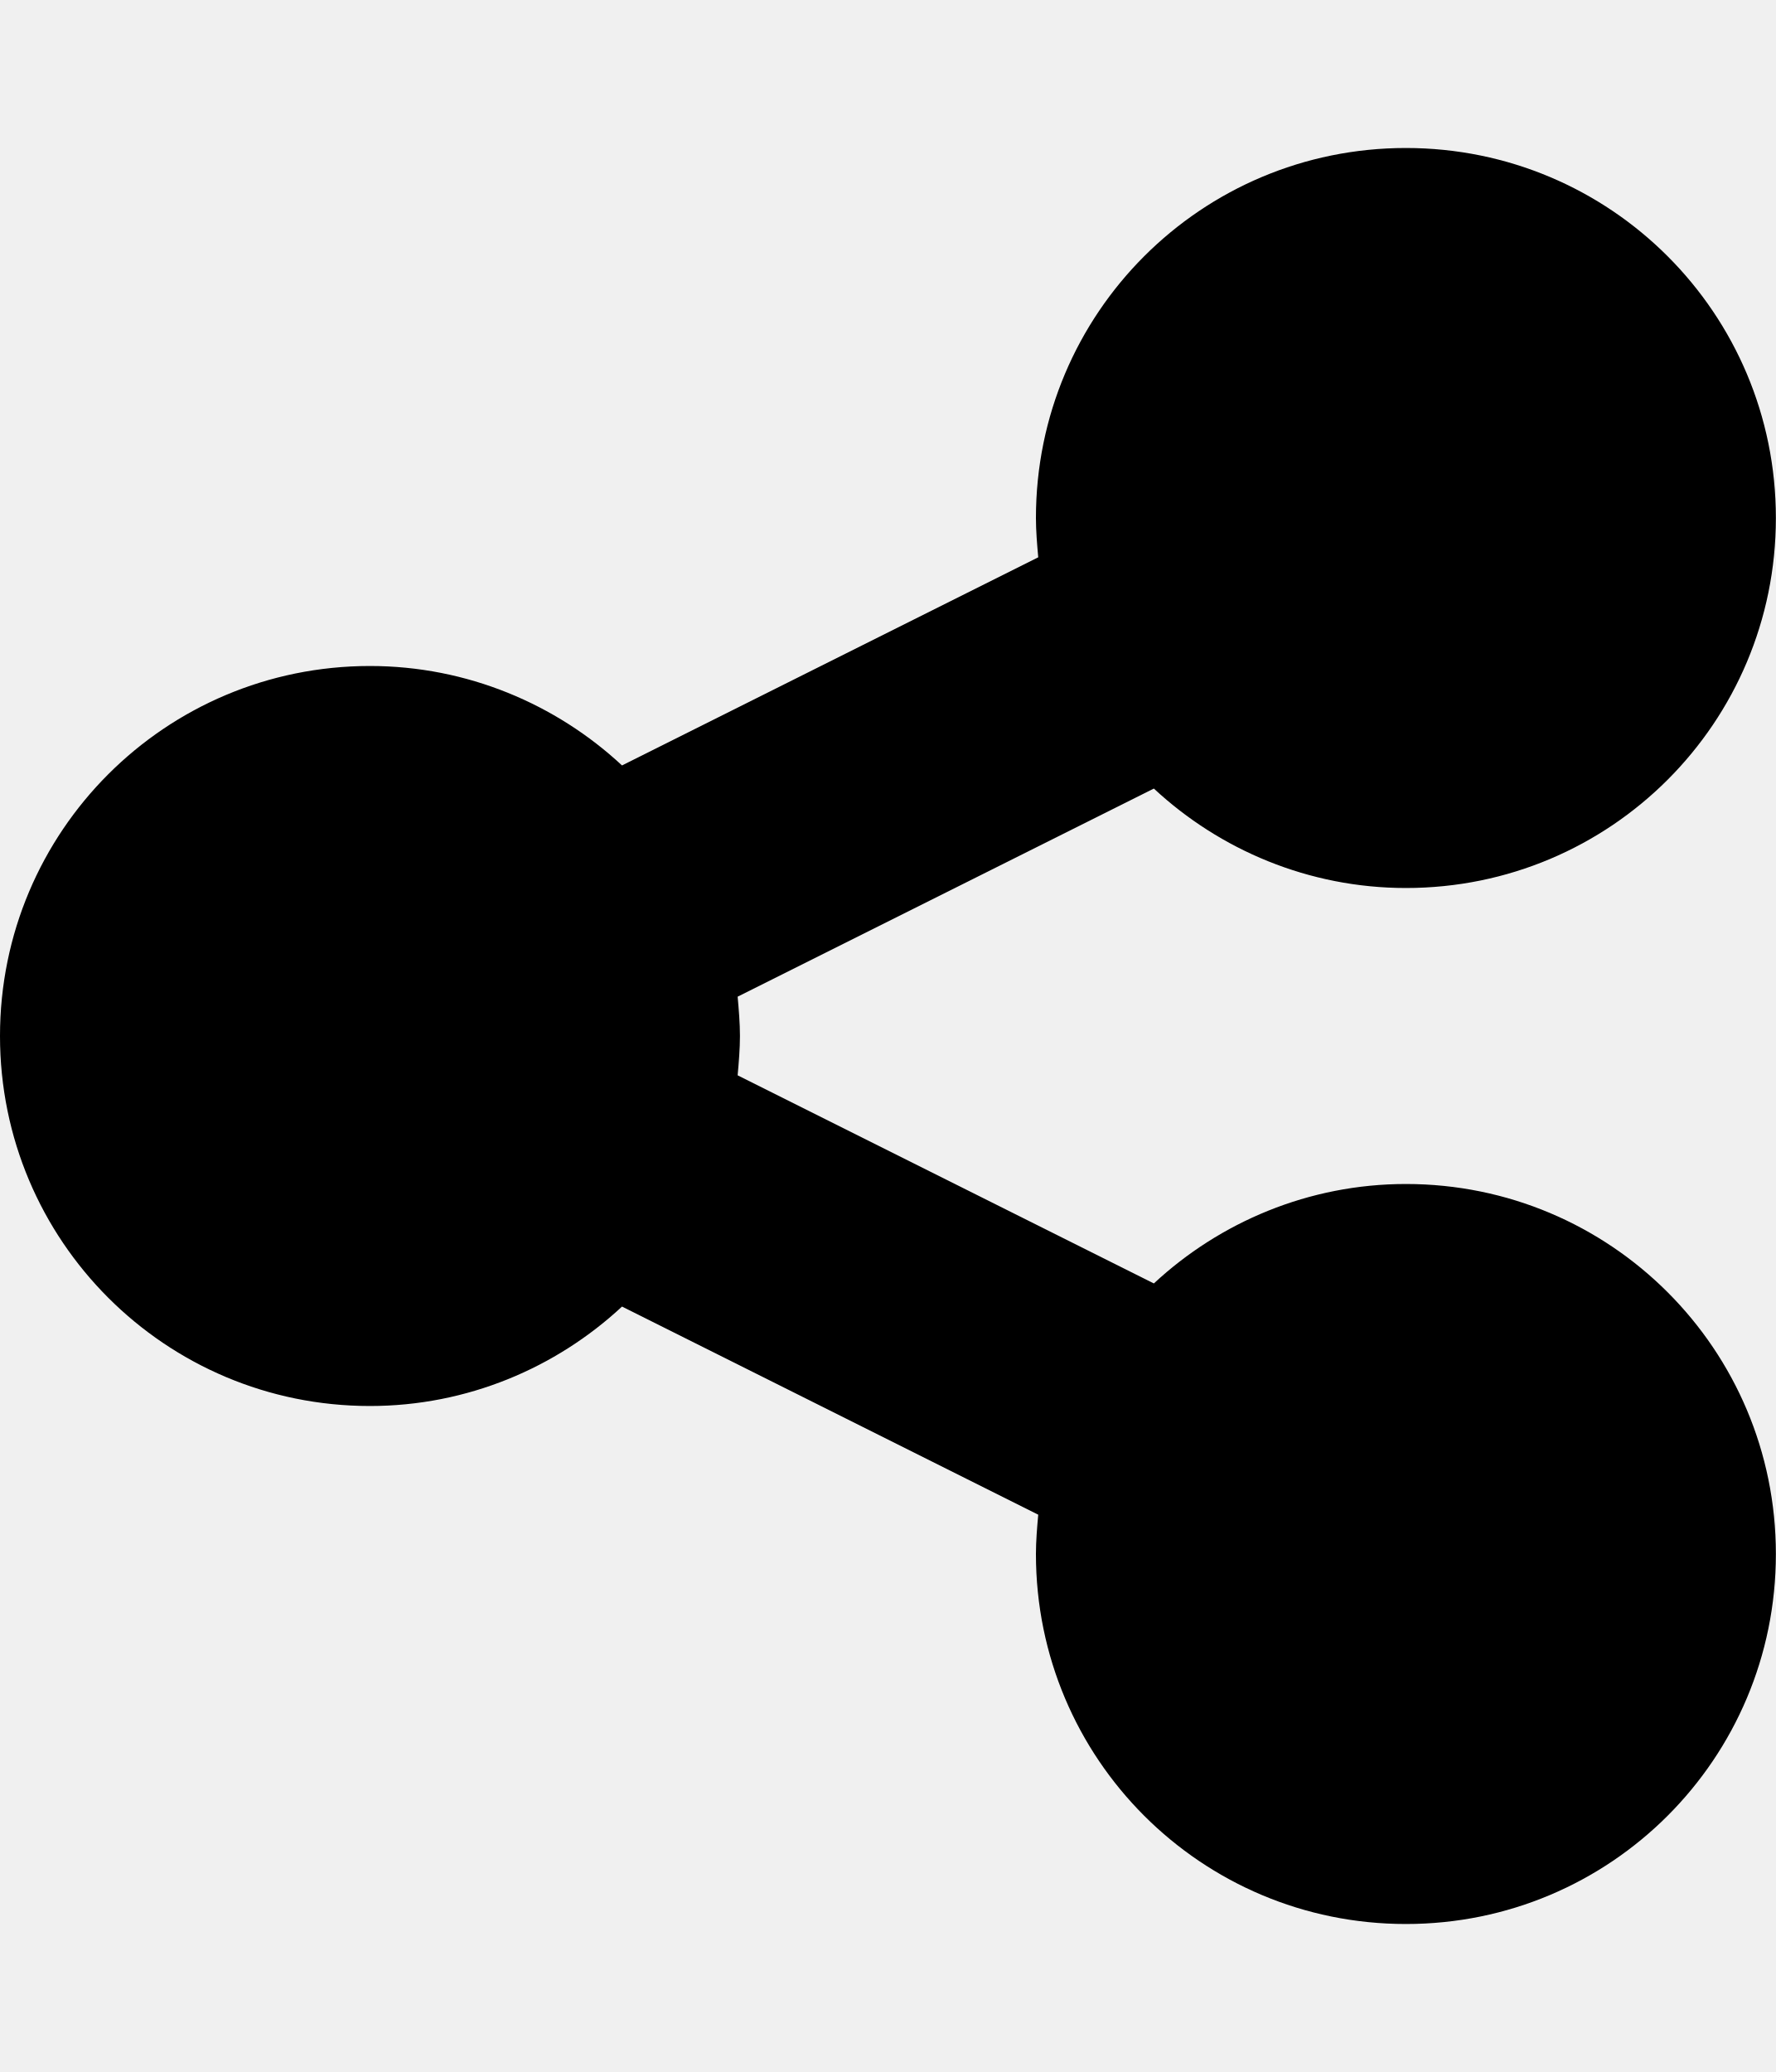
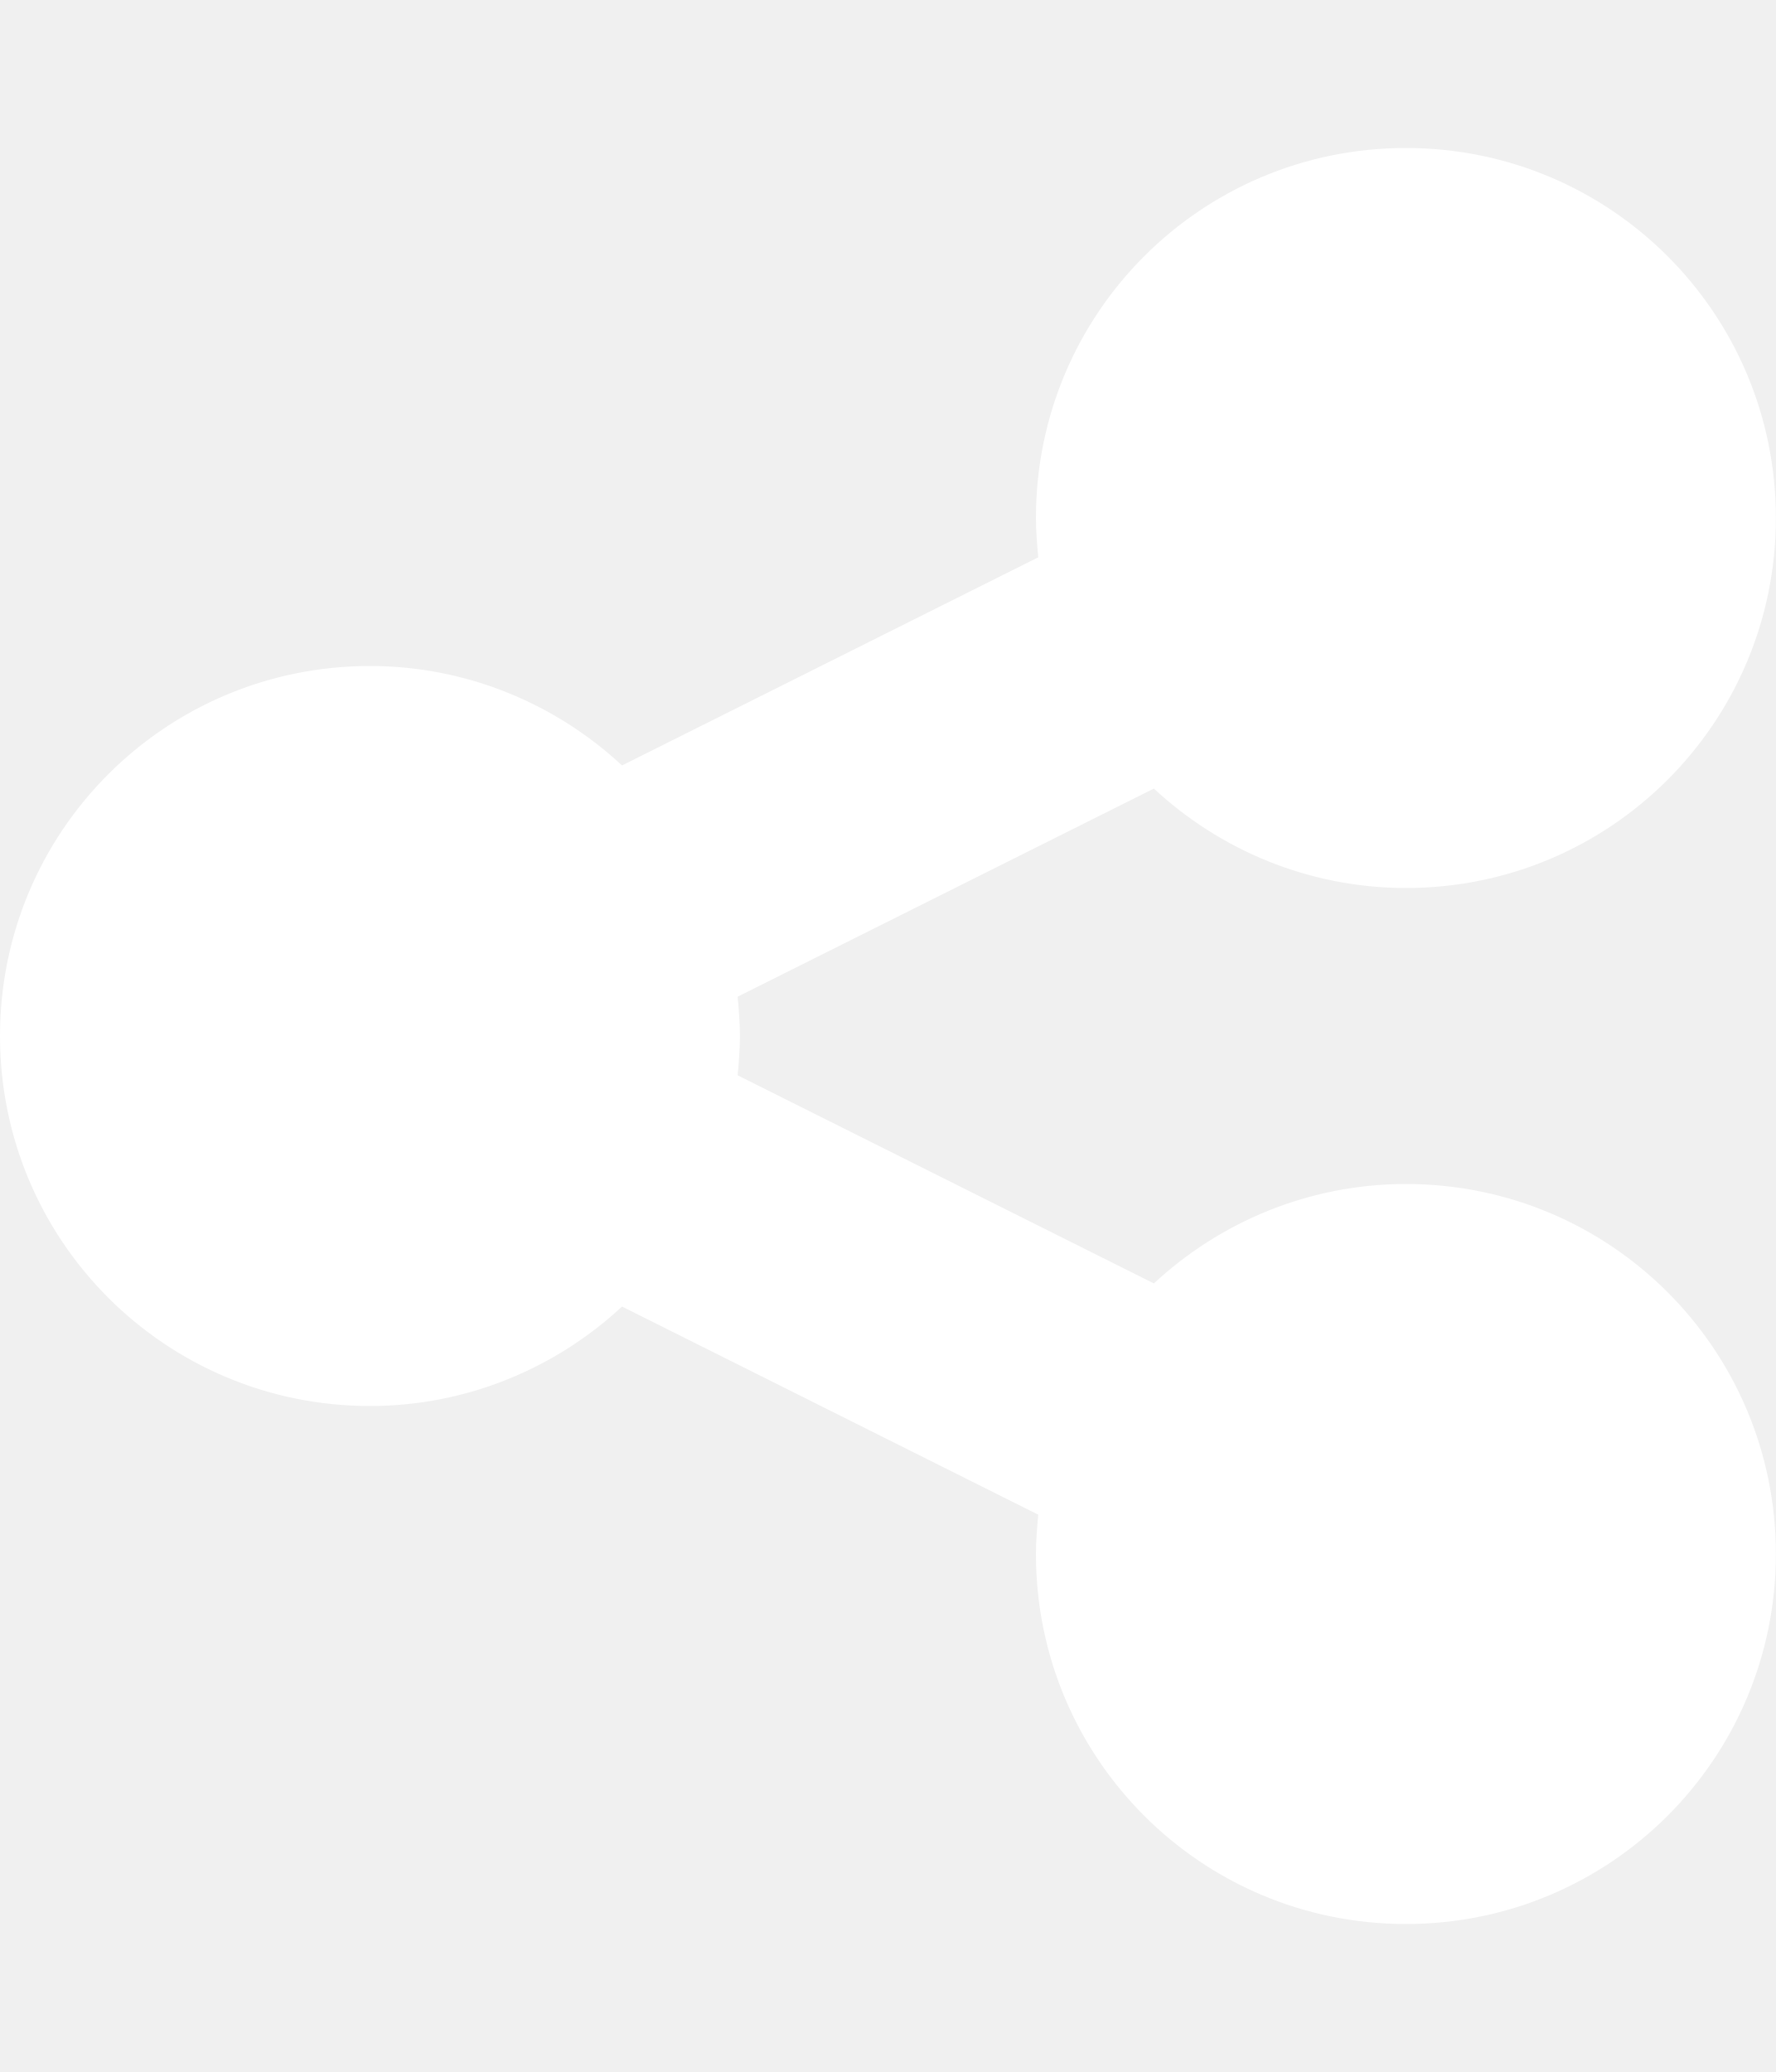
<svg xmlns="http://www.w3.org/2000/svg" version="1.1" width="384" height="448" viewBox="0 0 384 448">
-   <path d="M304 256c44.25 0 80 35.75 80 80s-35.75 80-80 80-80-35.75-80-80c0-2.75 0.25-5.75 0.5-8.5l-90-45c-14.25 13.25-33.5 21.5-54.5 21.5-44.25 0-80-35.75-80-80s35.75-80 80-80c21 0 40.25 8.25 54.5 21.5l90-45c-0.25-2.75-0.5-5.75-0.5-8.5 0-44.25 35.75-80 80-80s80 35.75 80 80-35.75 80-80 80c-21 0-40.25-8.25-54.5-21.5l-90 45c0.25 2.75 0.5 5.75 0.5 8.5s-0.25 5.75-0.5 8.5l90 45c14.25-13.25 33.5-21.5 54.5-21.5z" />
+   <path d="M304 256c44.25 0 80 35.75 80 80s-35.75 80-80 80-80-35.75-80-80c0-2.75 0.25-5.75 0.5-8.5l-90-45c-14.25 13.25-33.5 21.5-54.5 21.5-44.25 0-80-35.75-80-80s35.75-80 80-80c21 0 40.25 8.25 54.5 21.5l90-45c-0.25-2.75-0.5-5.75-0.5-8.5 0-44.25 35.75-80 80-80s80 35.75 80 80-35.75 80-80 80c-21 0-40.25-8.25-54.5-21.5l-90 45c0.25 2.75 0.5 5.75 0.5 8.5s-0.25 5.75-0.5 8.5l90 45c14.25-13.25 33.5-21.5 54.5-21.5z" fill="#FFFFFF" />
</svg>
